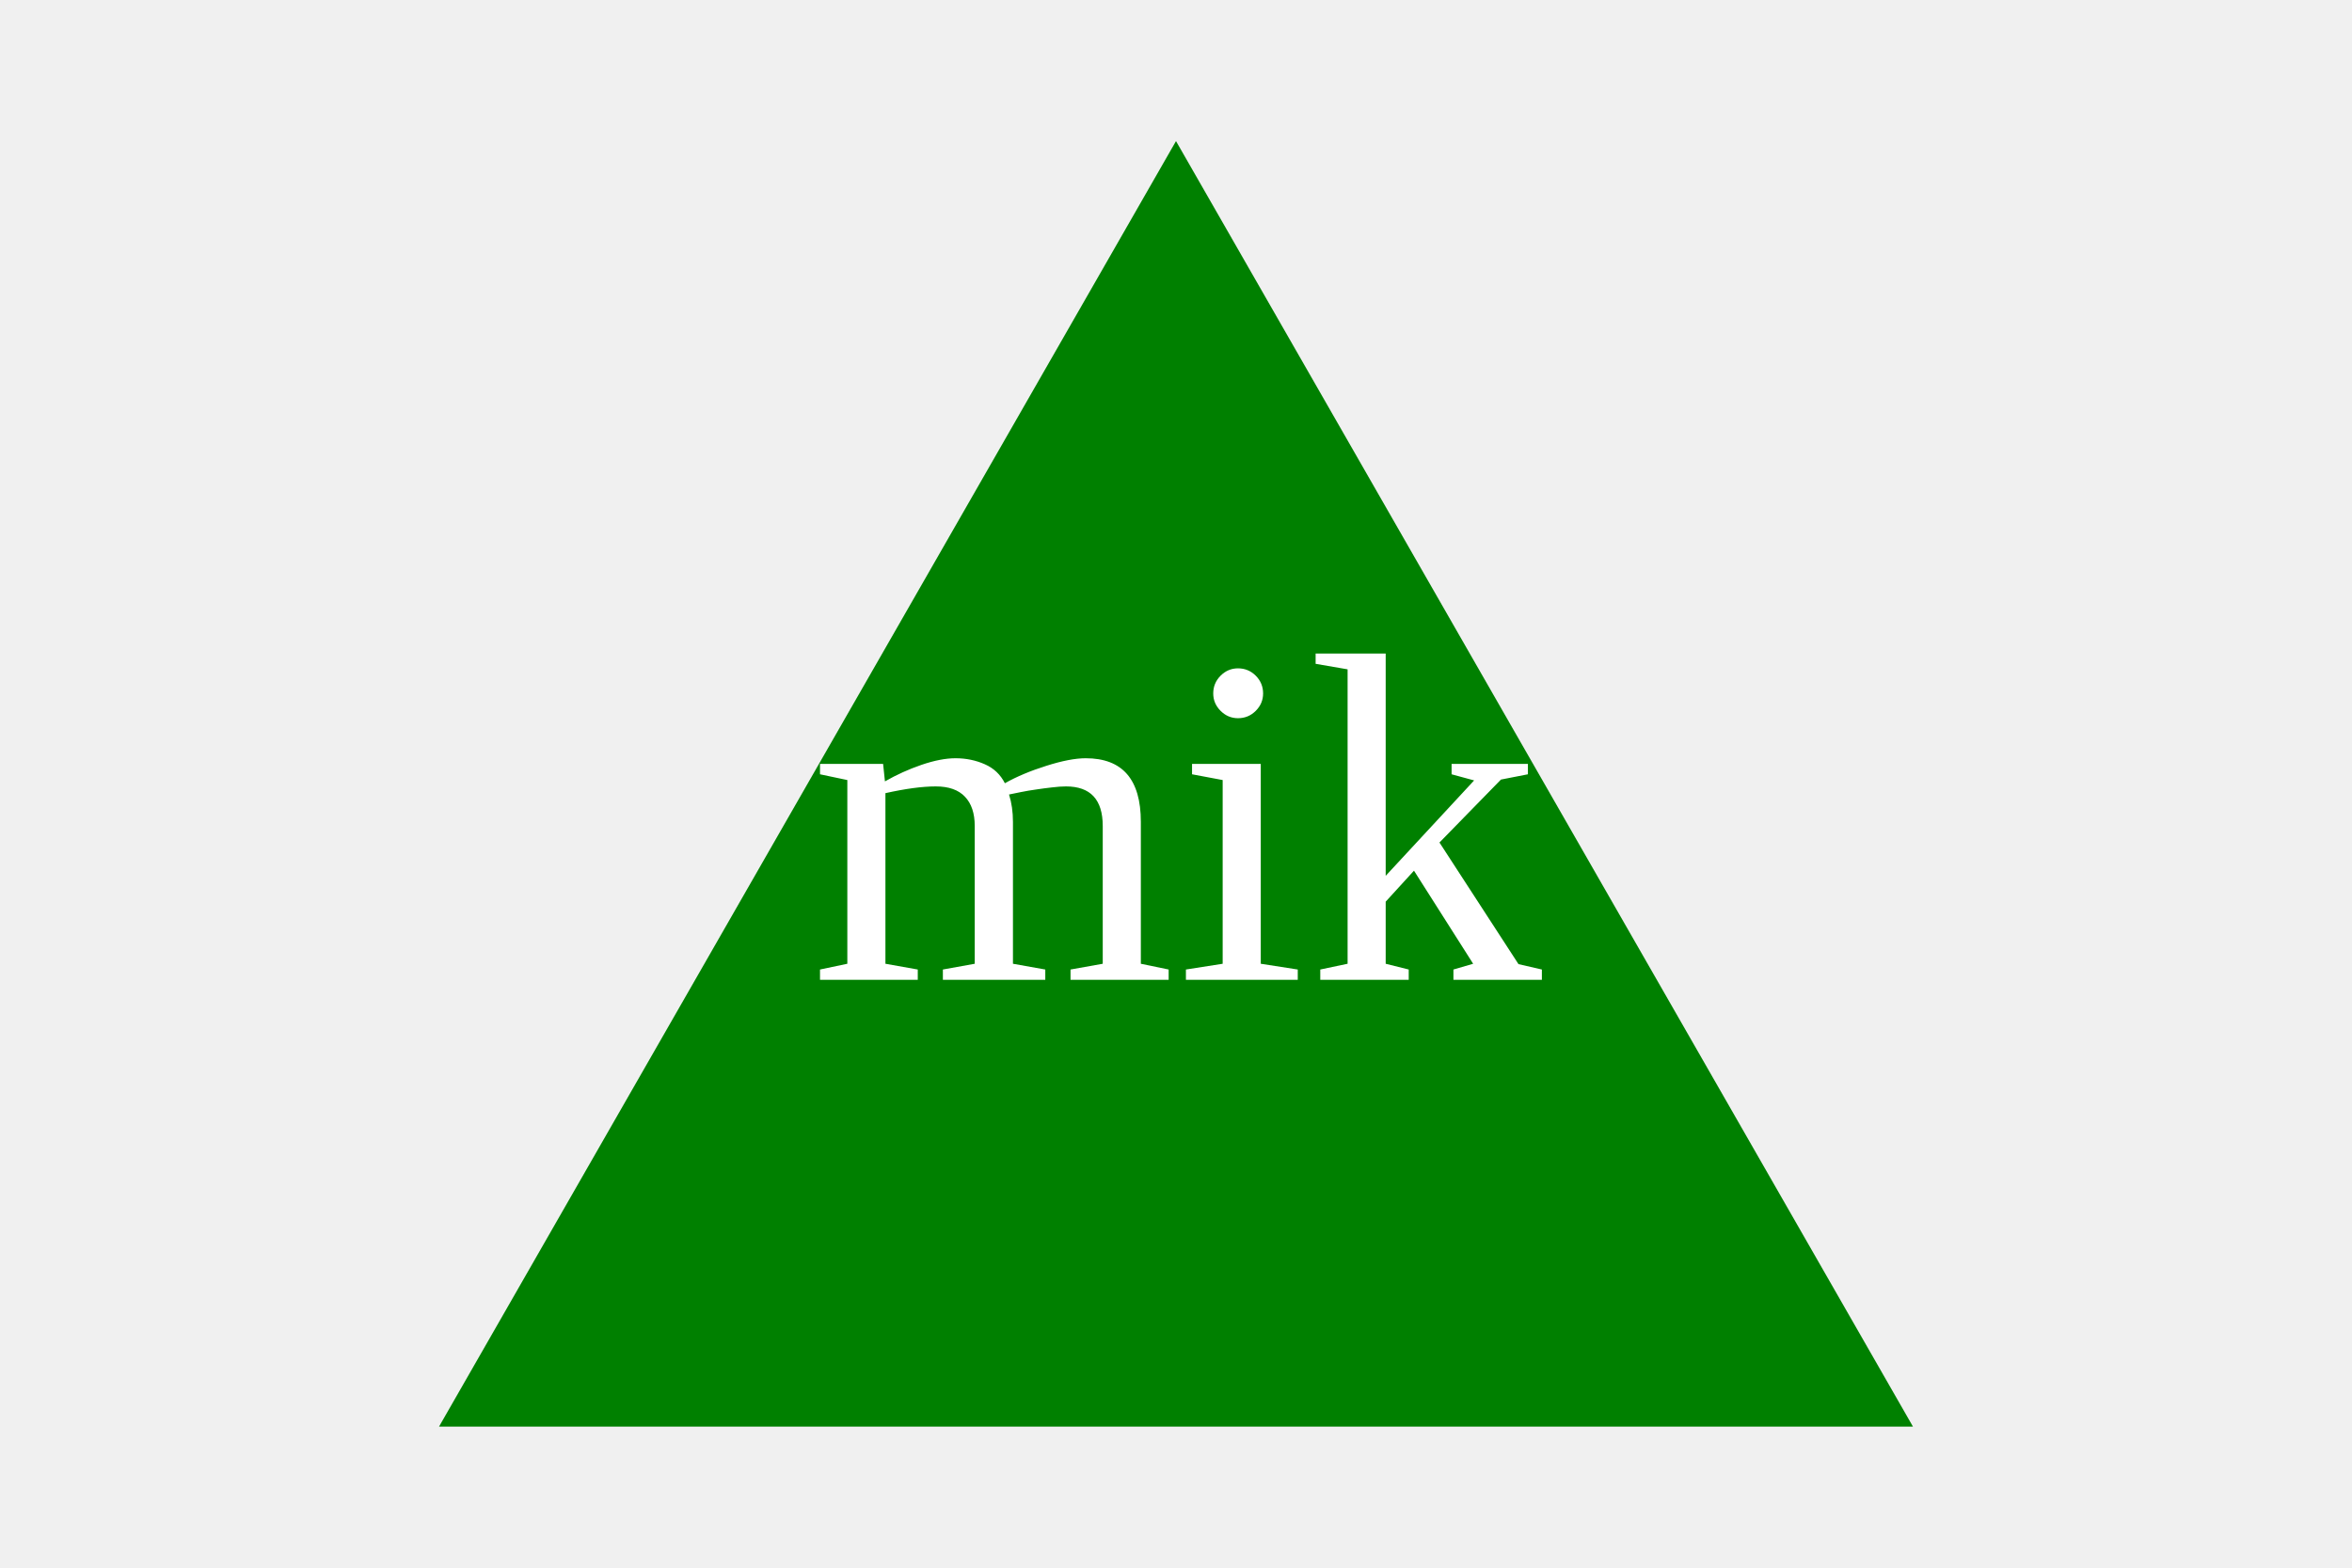
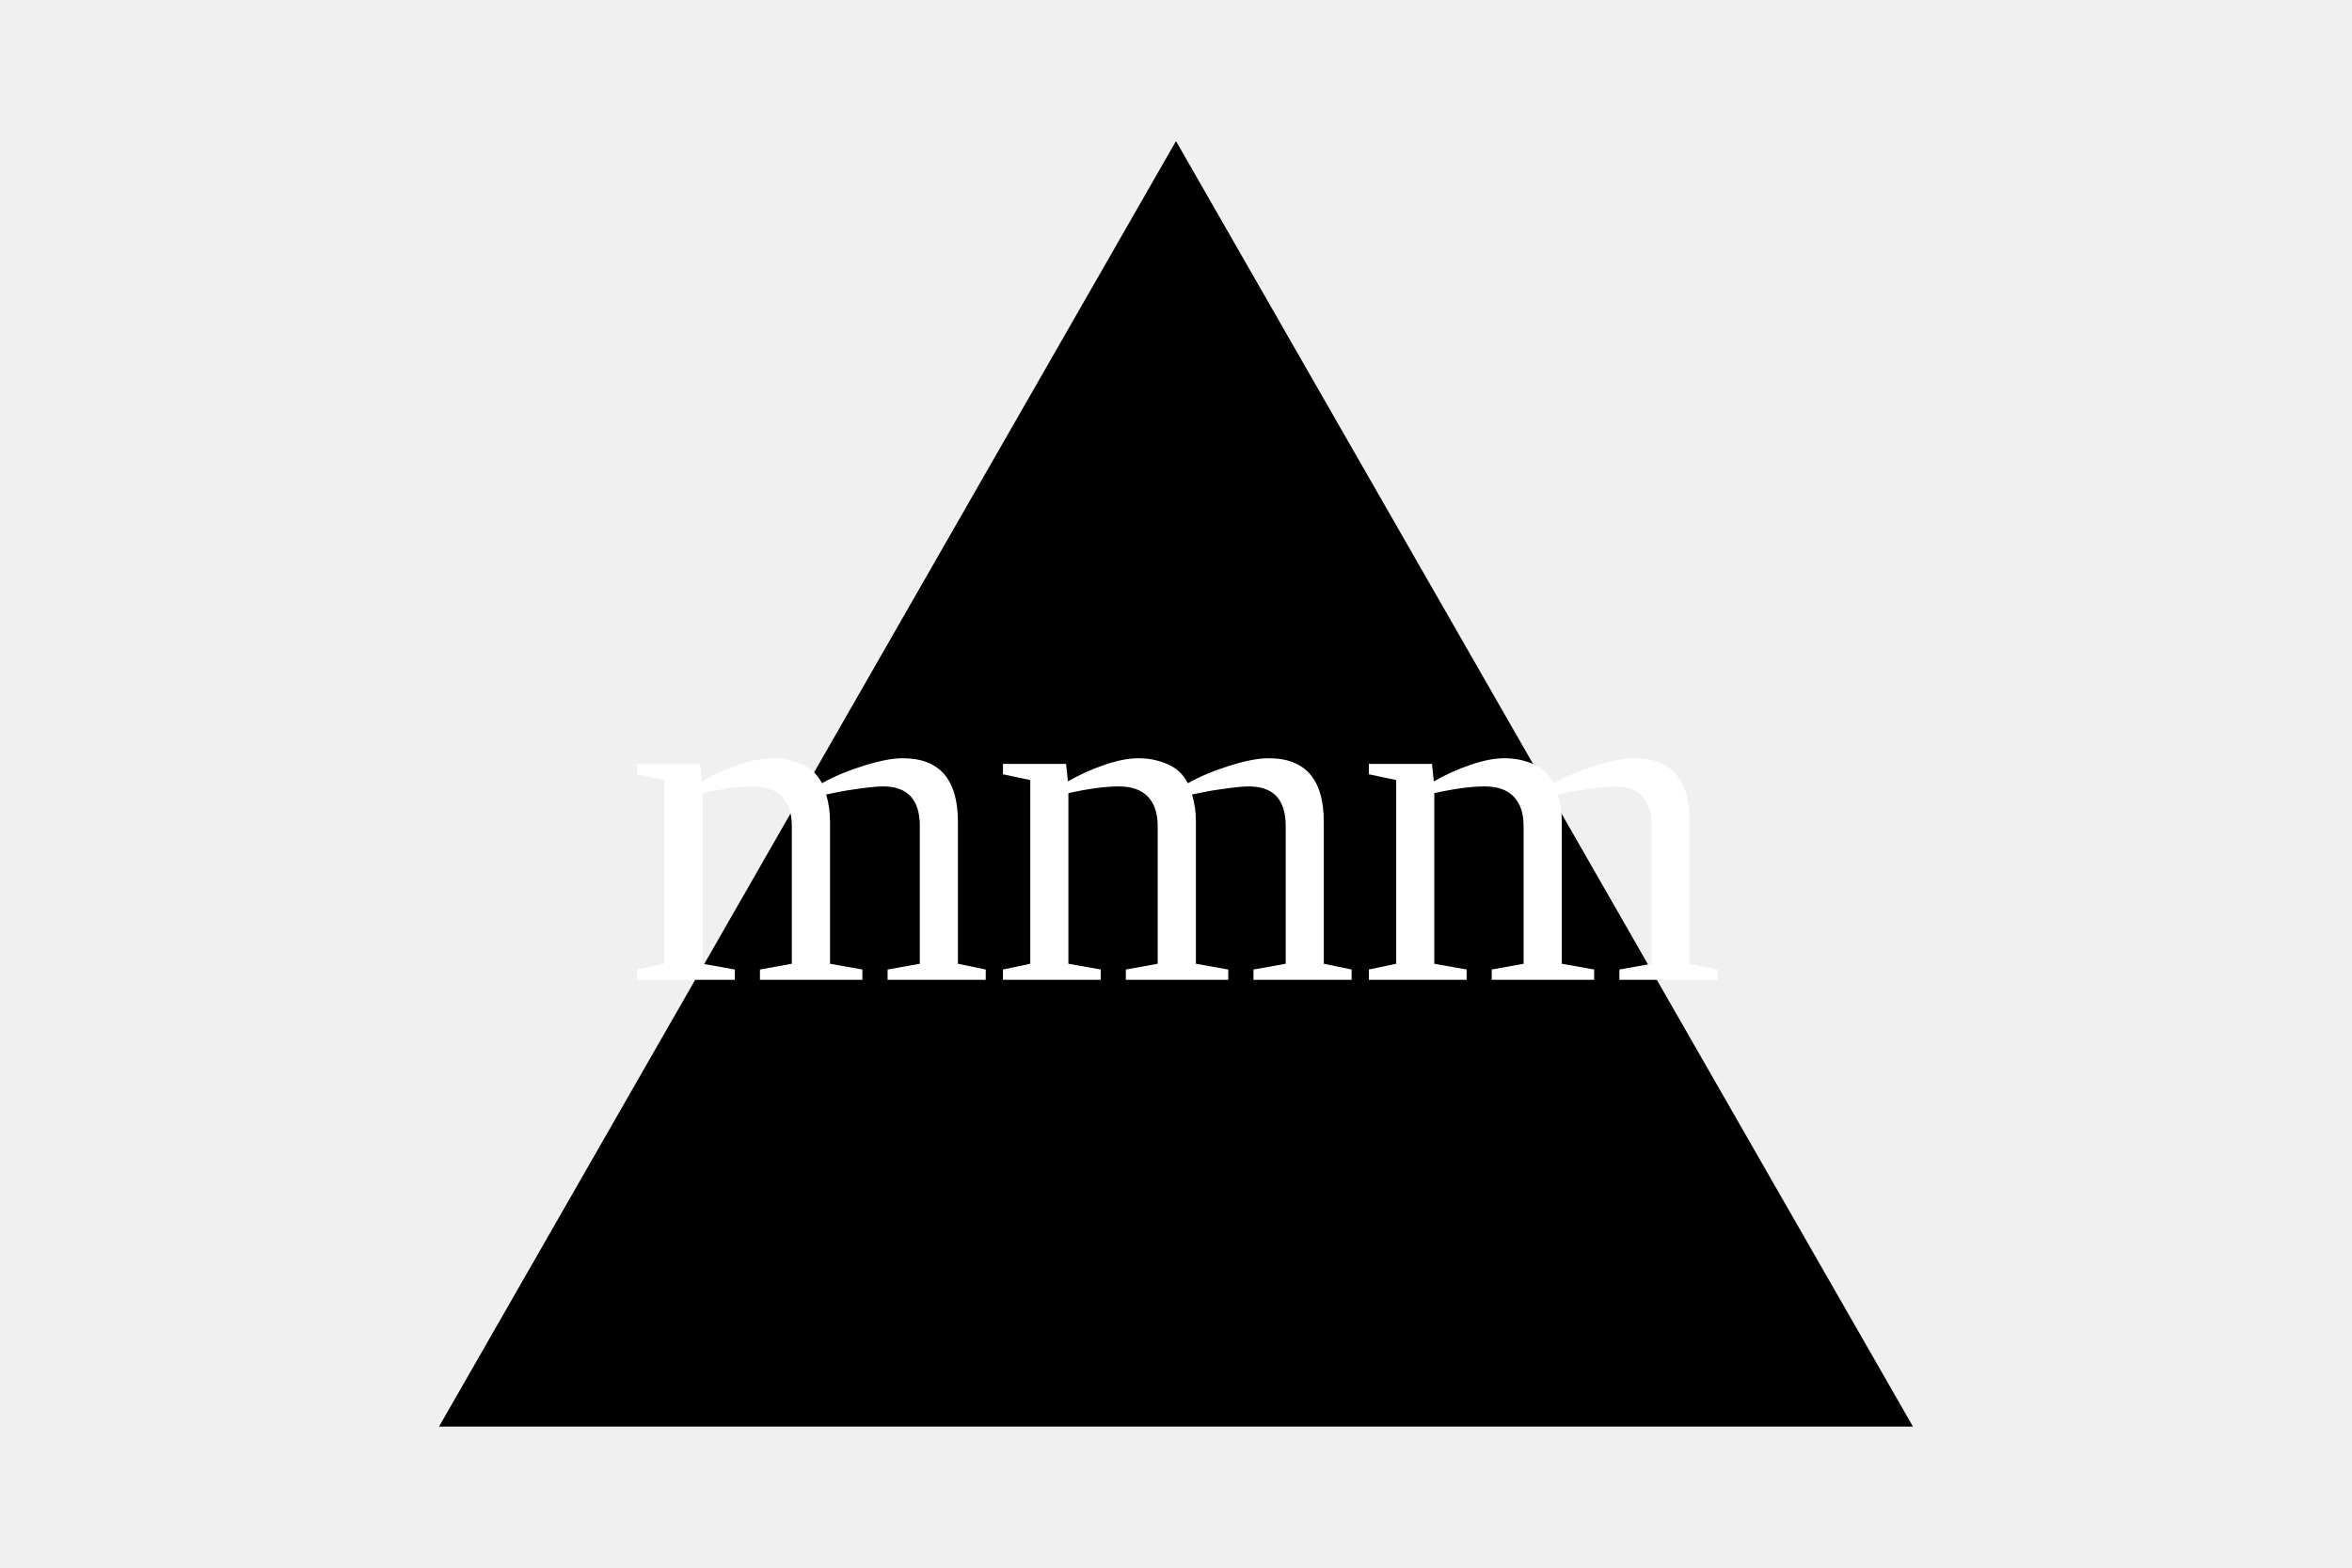
<svg xmlns="http://www.w3.org/2000/svg" version="1.1" width="300" height="200">
-   <polygon width="300" height="200" points="150, 18 244, 182 56, 182" fill="green" />
-   <text x="150" y="125" font-size="60" text-anchor="middle" fill="white">mik</text>
+   <polygon width="300" height="200" points="150, 18 244, 182 56, 182" fill="black" />
+   <text x="150" y="125" font-size="60" text-anchor="middle" fill="white">mmm</text>
</svg>
